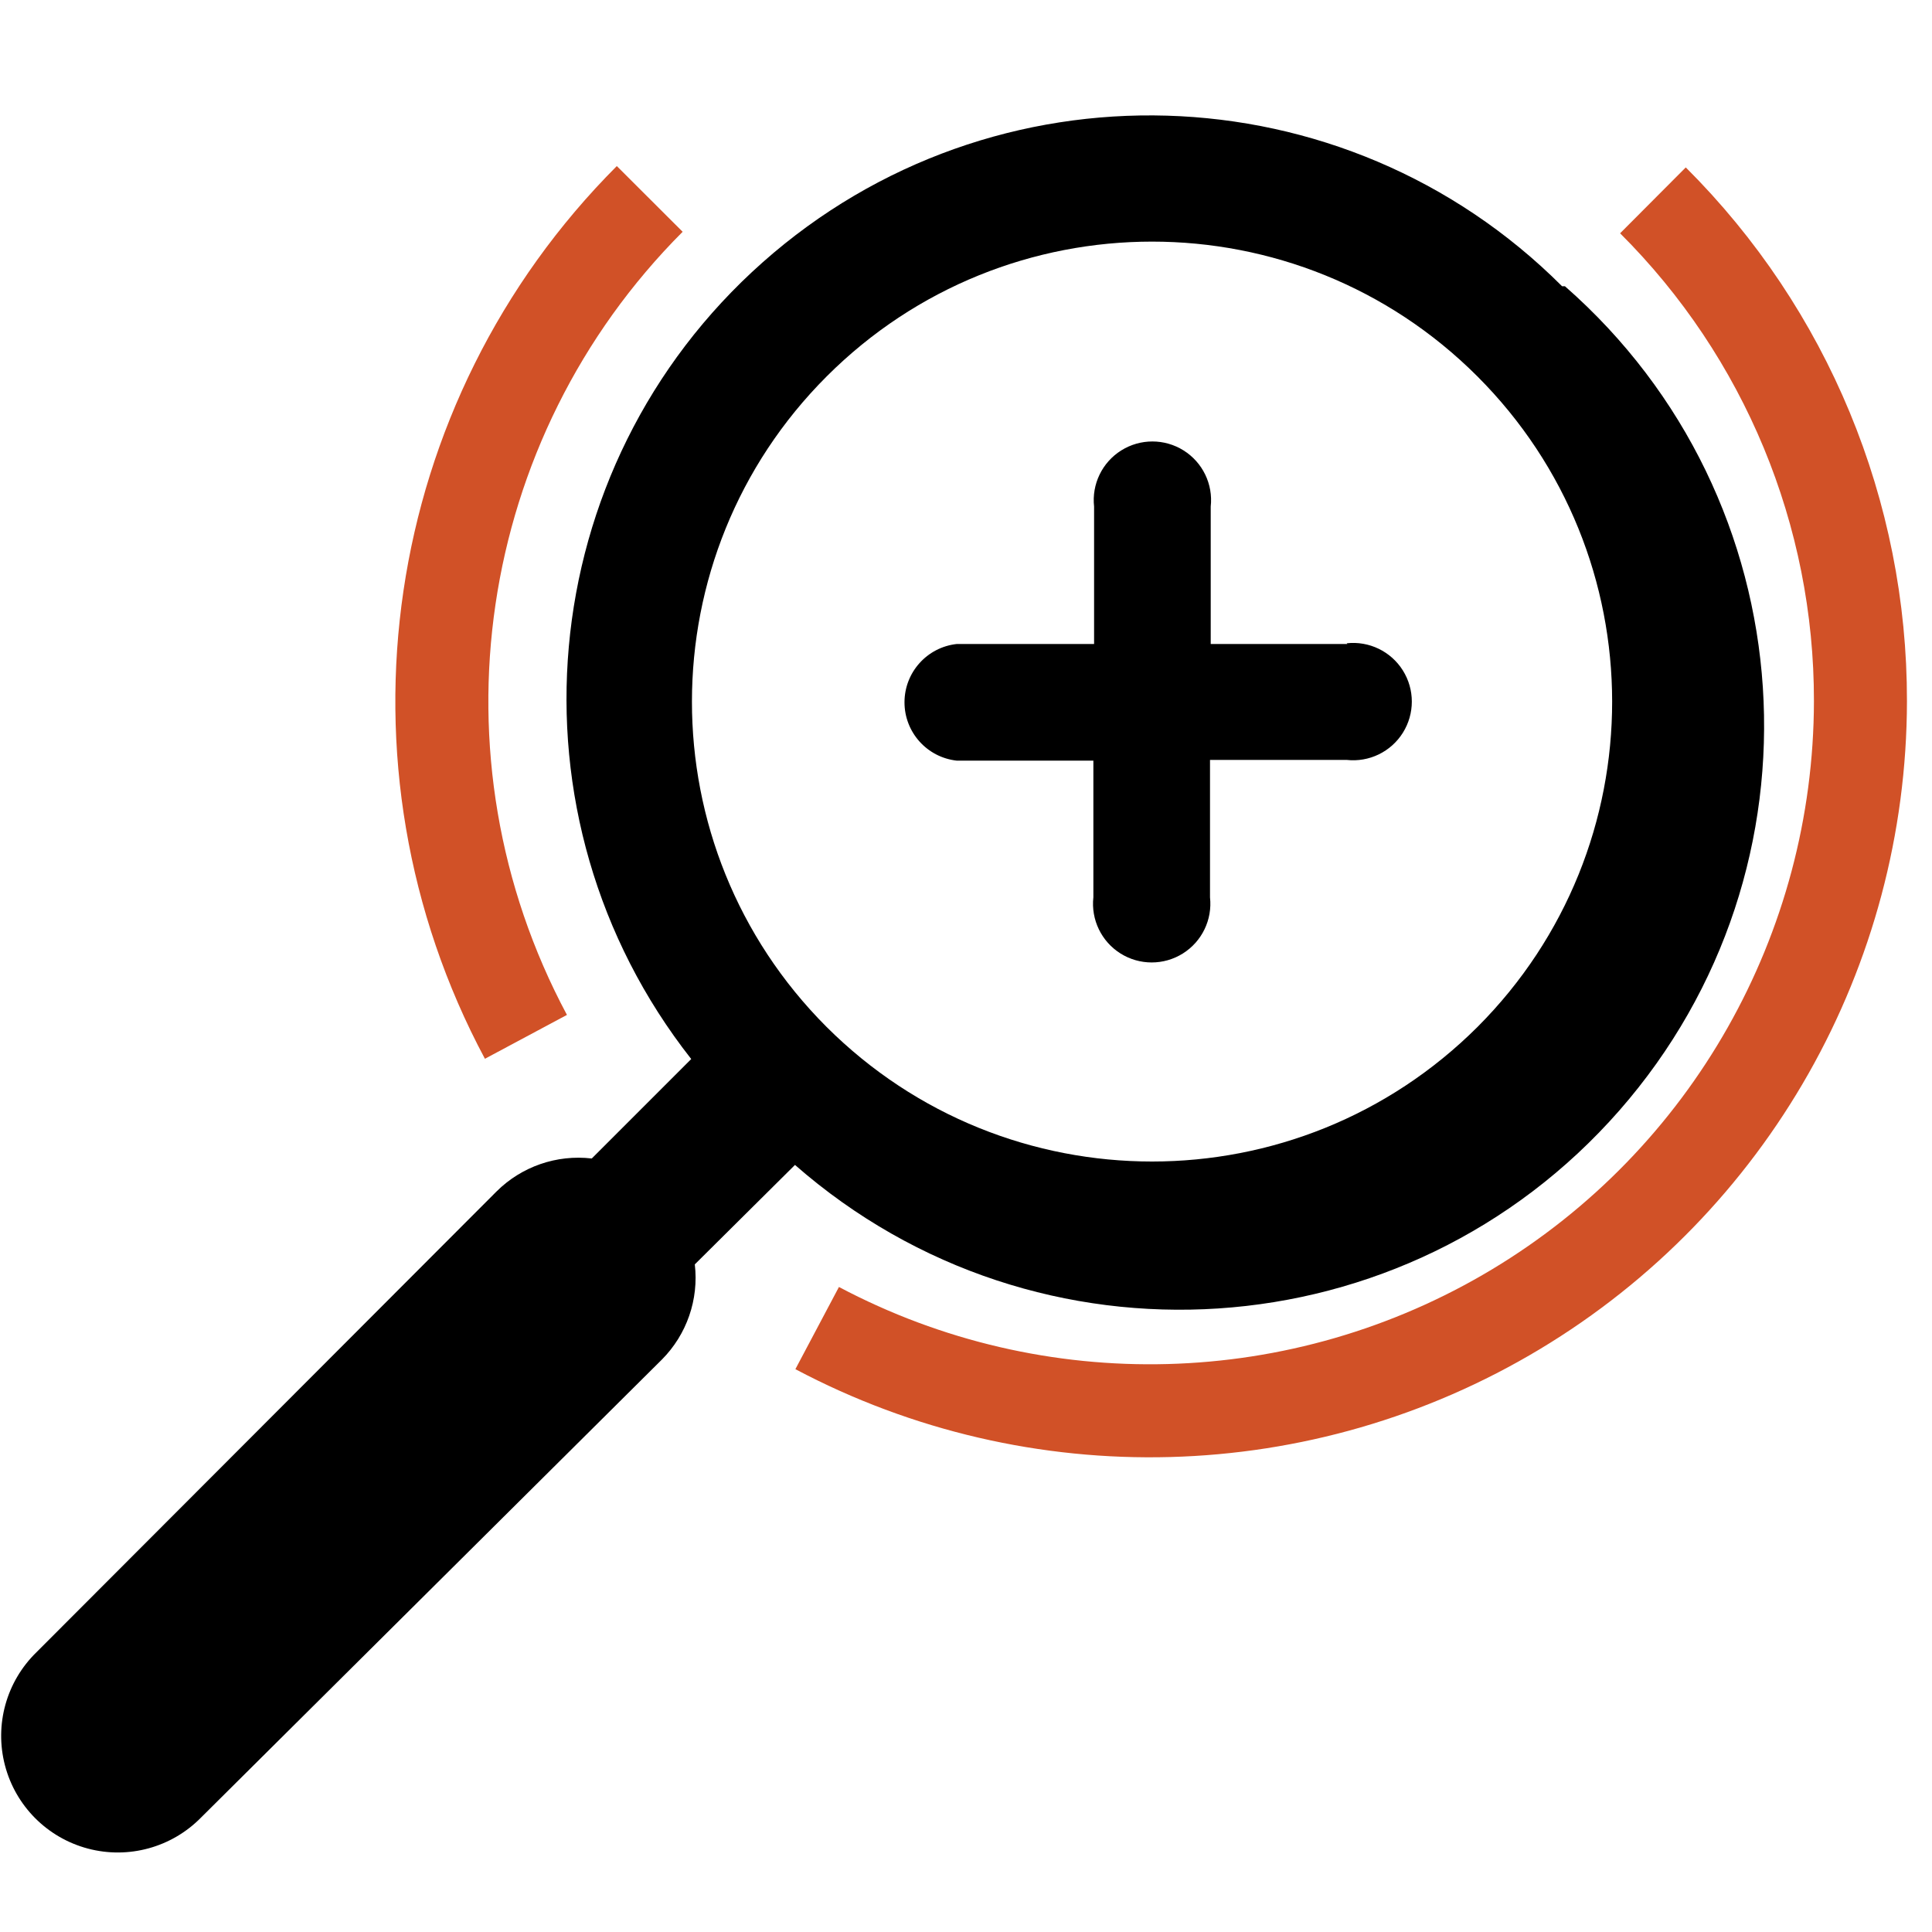
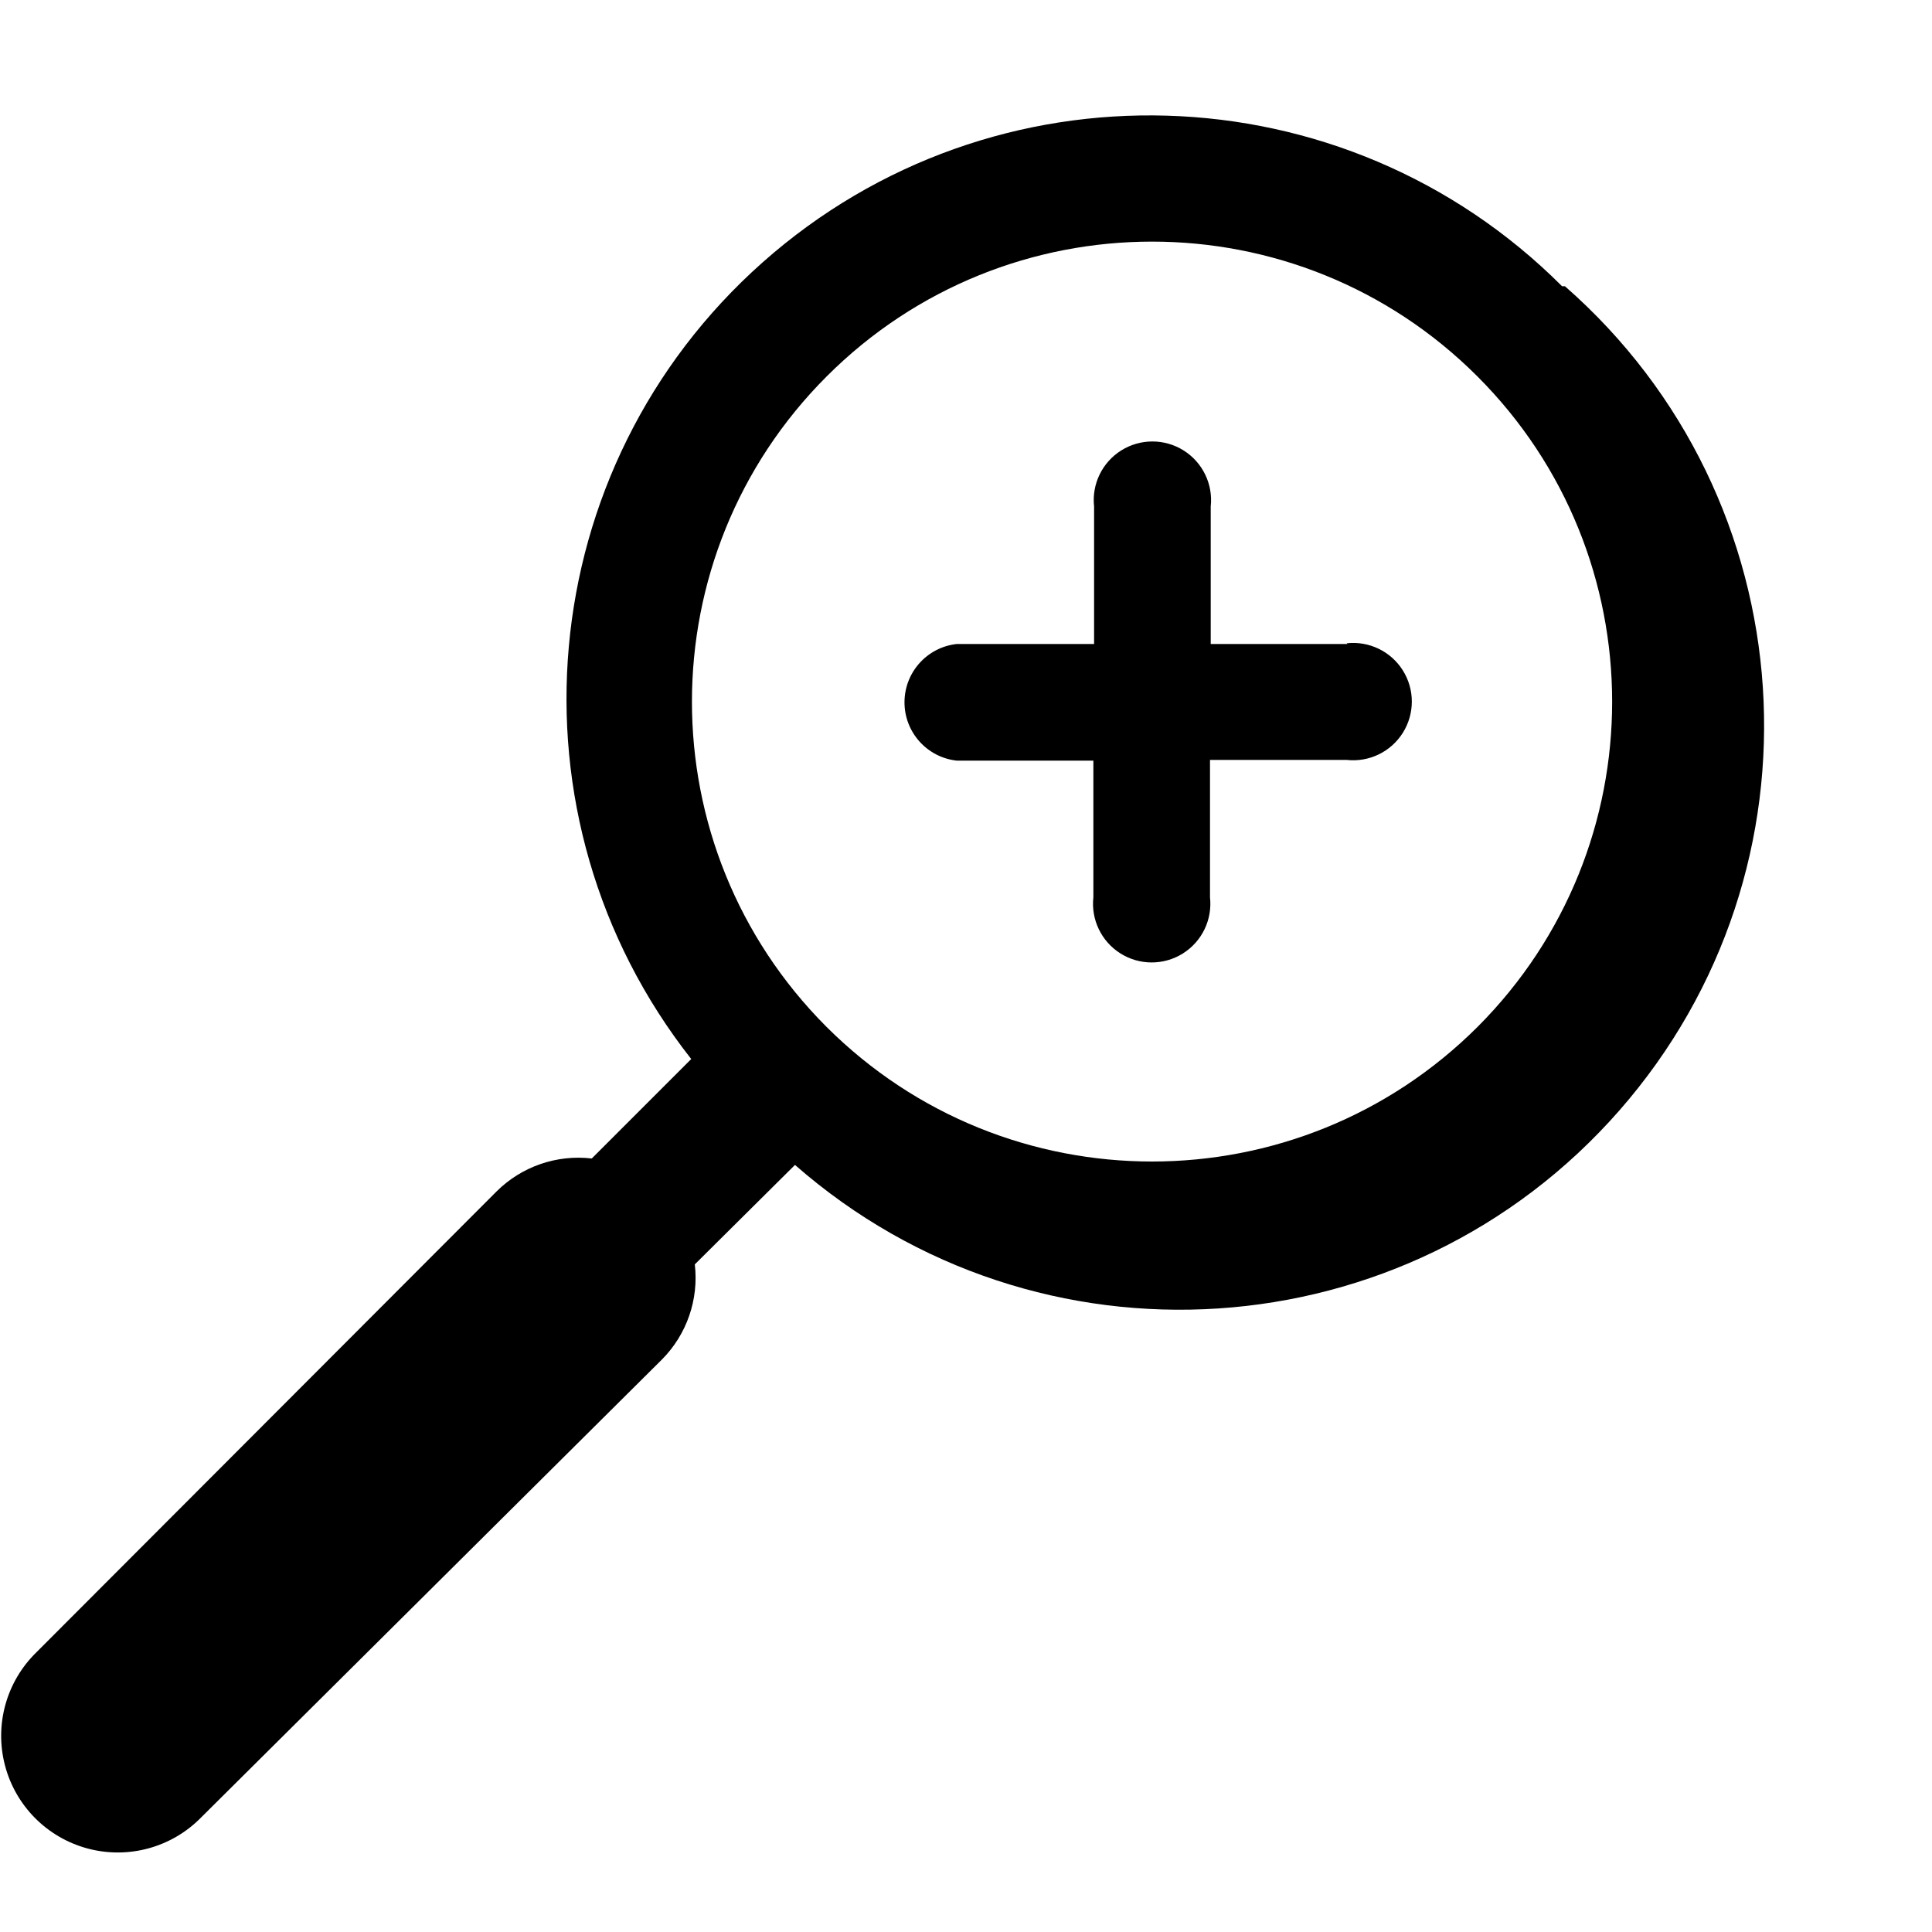
<svg xmlns="http://www.w3.org/2000/svg" viewBox="0 0 27 27">
  <defs>
-     <style>.cls-2{fill:none;stroke:#d15127;stroke-miterlimit:10;stroke-width:1.3px;}</style>
+     <style>.cls-2{fill:none;stroke-miterlimit:10;stroke-width:1.3px;}</style>
  </defs>
  <path d="M18.83,9H16.92V7.08a.82.82,0,1,0-1.63,0V9H13.37a.82.82,0,0,0,0,1.63h1.91v1.91a.82.82,0,1,0,1.63,0V10.62h1.91a.82.82,0,1,0,0-1.63Zm3-5A8.15,8.15,0,0,0,9.66,14.8L8.27,16.19a1.62,1.62,0,0,0-1.33.46L.51,23.09A1.63,1.63,0,1,0,2.81,25.4L9.25,19a1.62,1.62,0,0,0,.46-1.33l1.4-1.39A8.15,8.15,0,0,0,21.87,4ZM20.65,14.35a6.44,6.44,0,0,1-9.1,0h0a6.43,6.43,0,1,1,9.1,0Z" />
  <path class="cls-2" d="M9.08,2.78A9.94,9.94,0,0,0,7.35,14.49m4.07,4.07A9.93,9.93,0,0,0,26,9.8a9.86,9.86,0,0,0-2.9-7" />
</svg>
